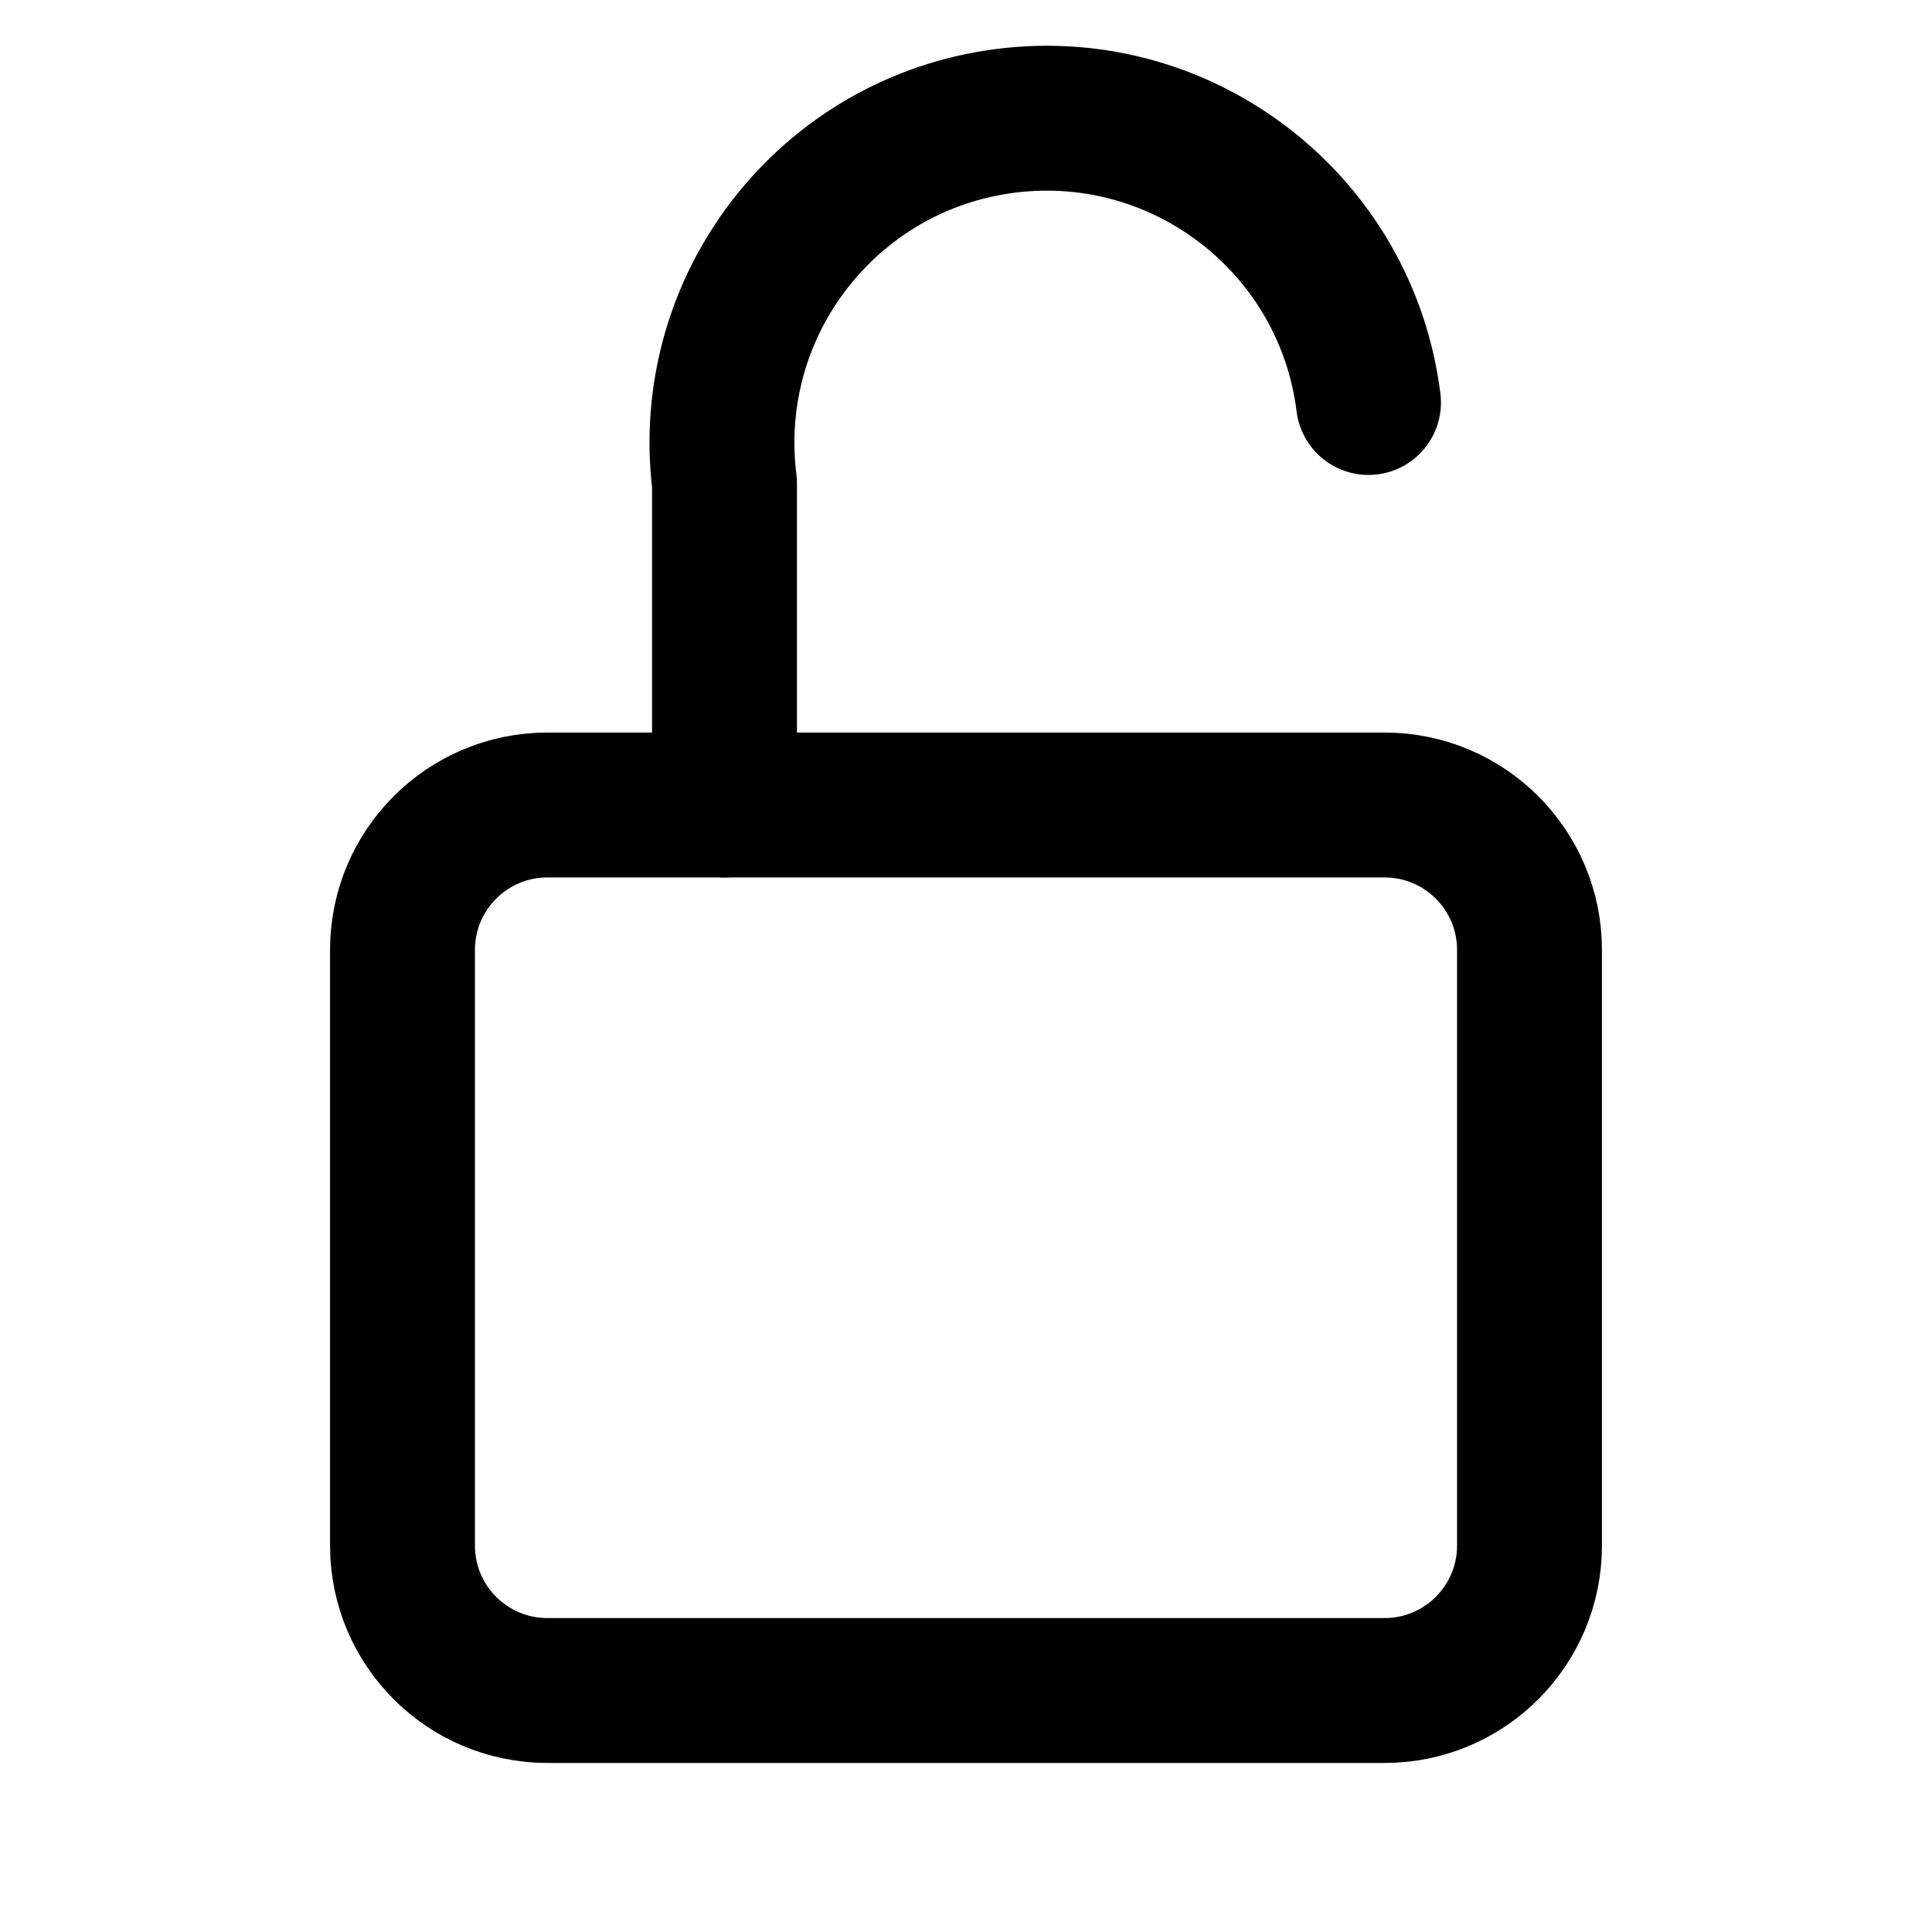
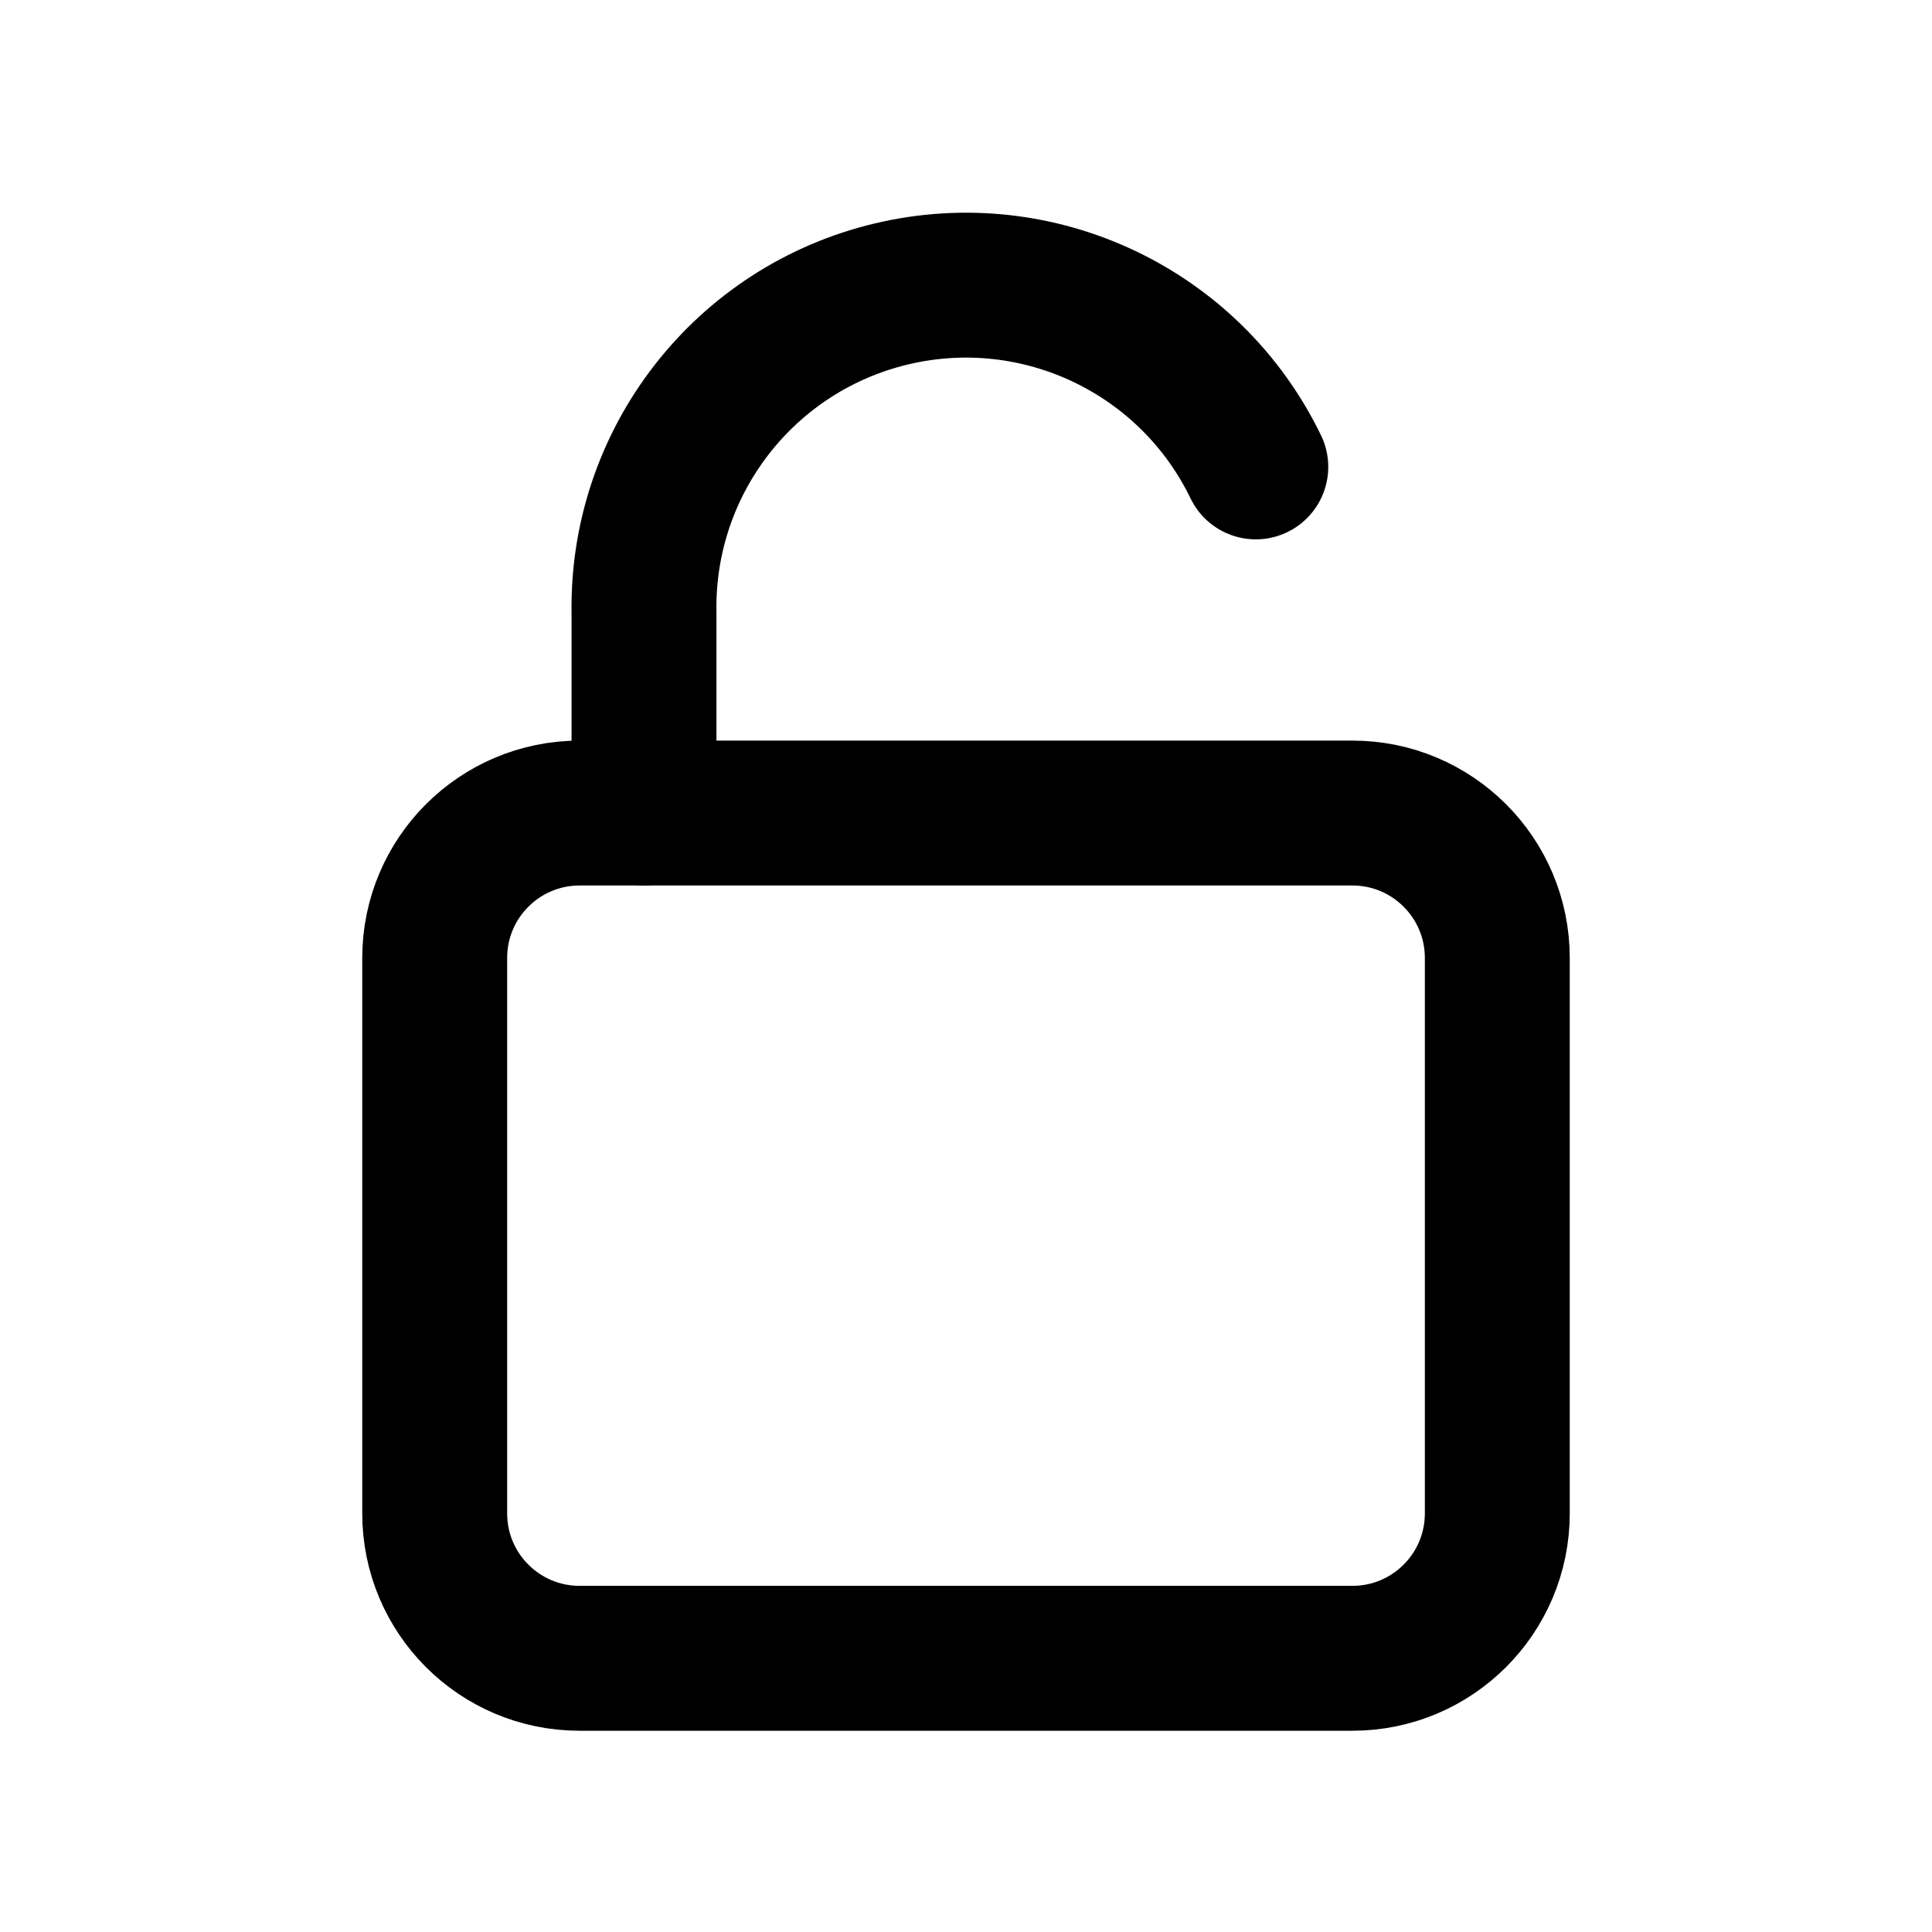
<svg xmlns="http://www.w3.org/2000/svg" width="24" height="24" viewBox="0 0 24 24" fill="none" stroke="currentColor" stroke-width="1.8" stroke-linecap="round" stroke-linejoin="round">
-   <rect x="5" y="10" width="14" height="11" rx="1.8" />
-   <path d="M9 10V6a4 4 0 0 1 8-1" />
+   <rect x="5.4" y="10.1" width="13.2" height="10.5" rx="1.8" />
+   <path d="M8 10.1V7.6a4 4 0 0 1 7.6-1.8" />
</svg>
